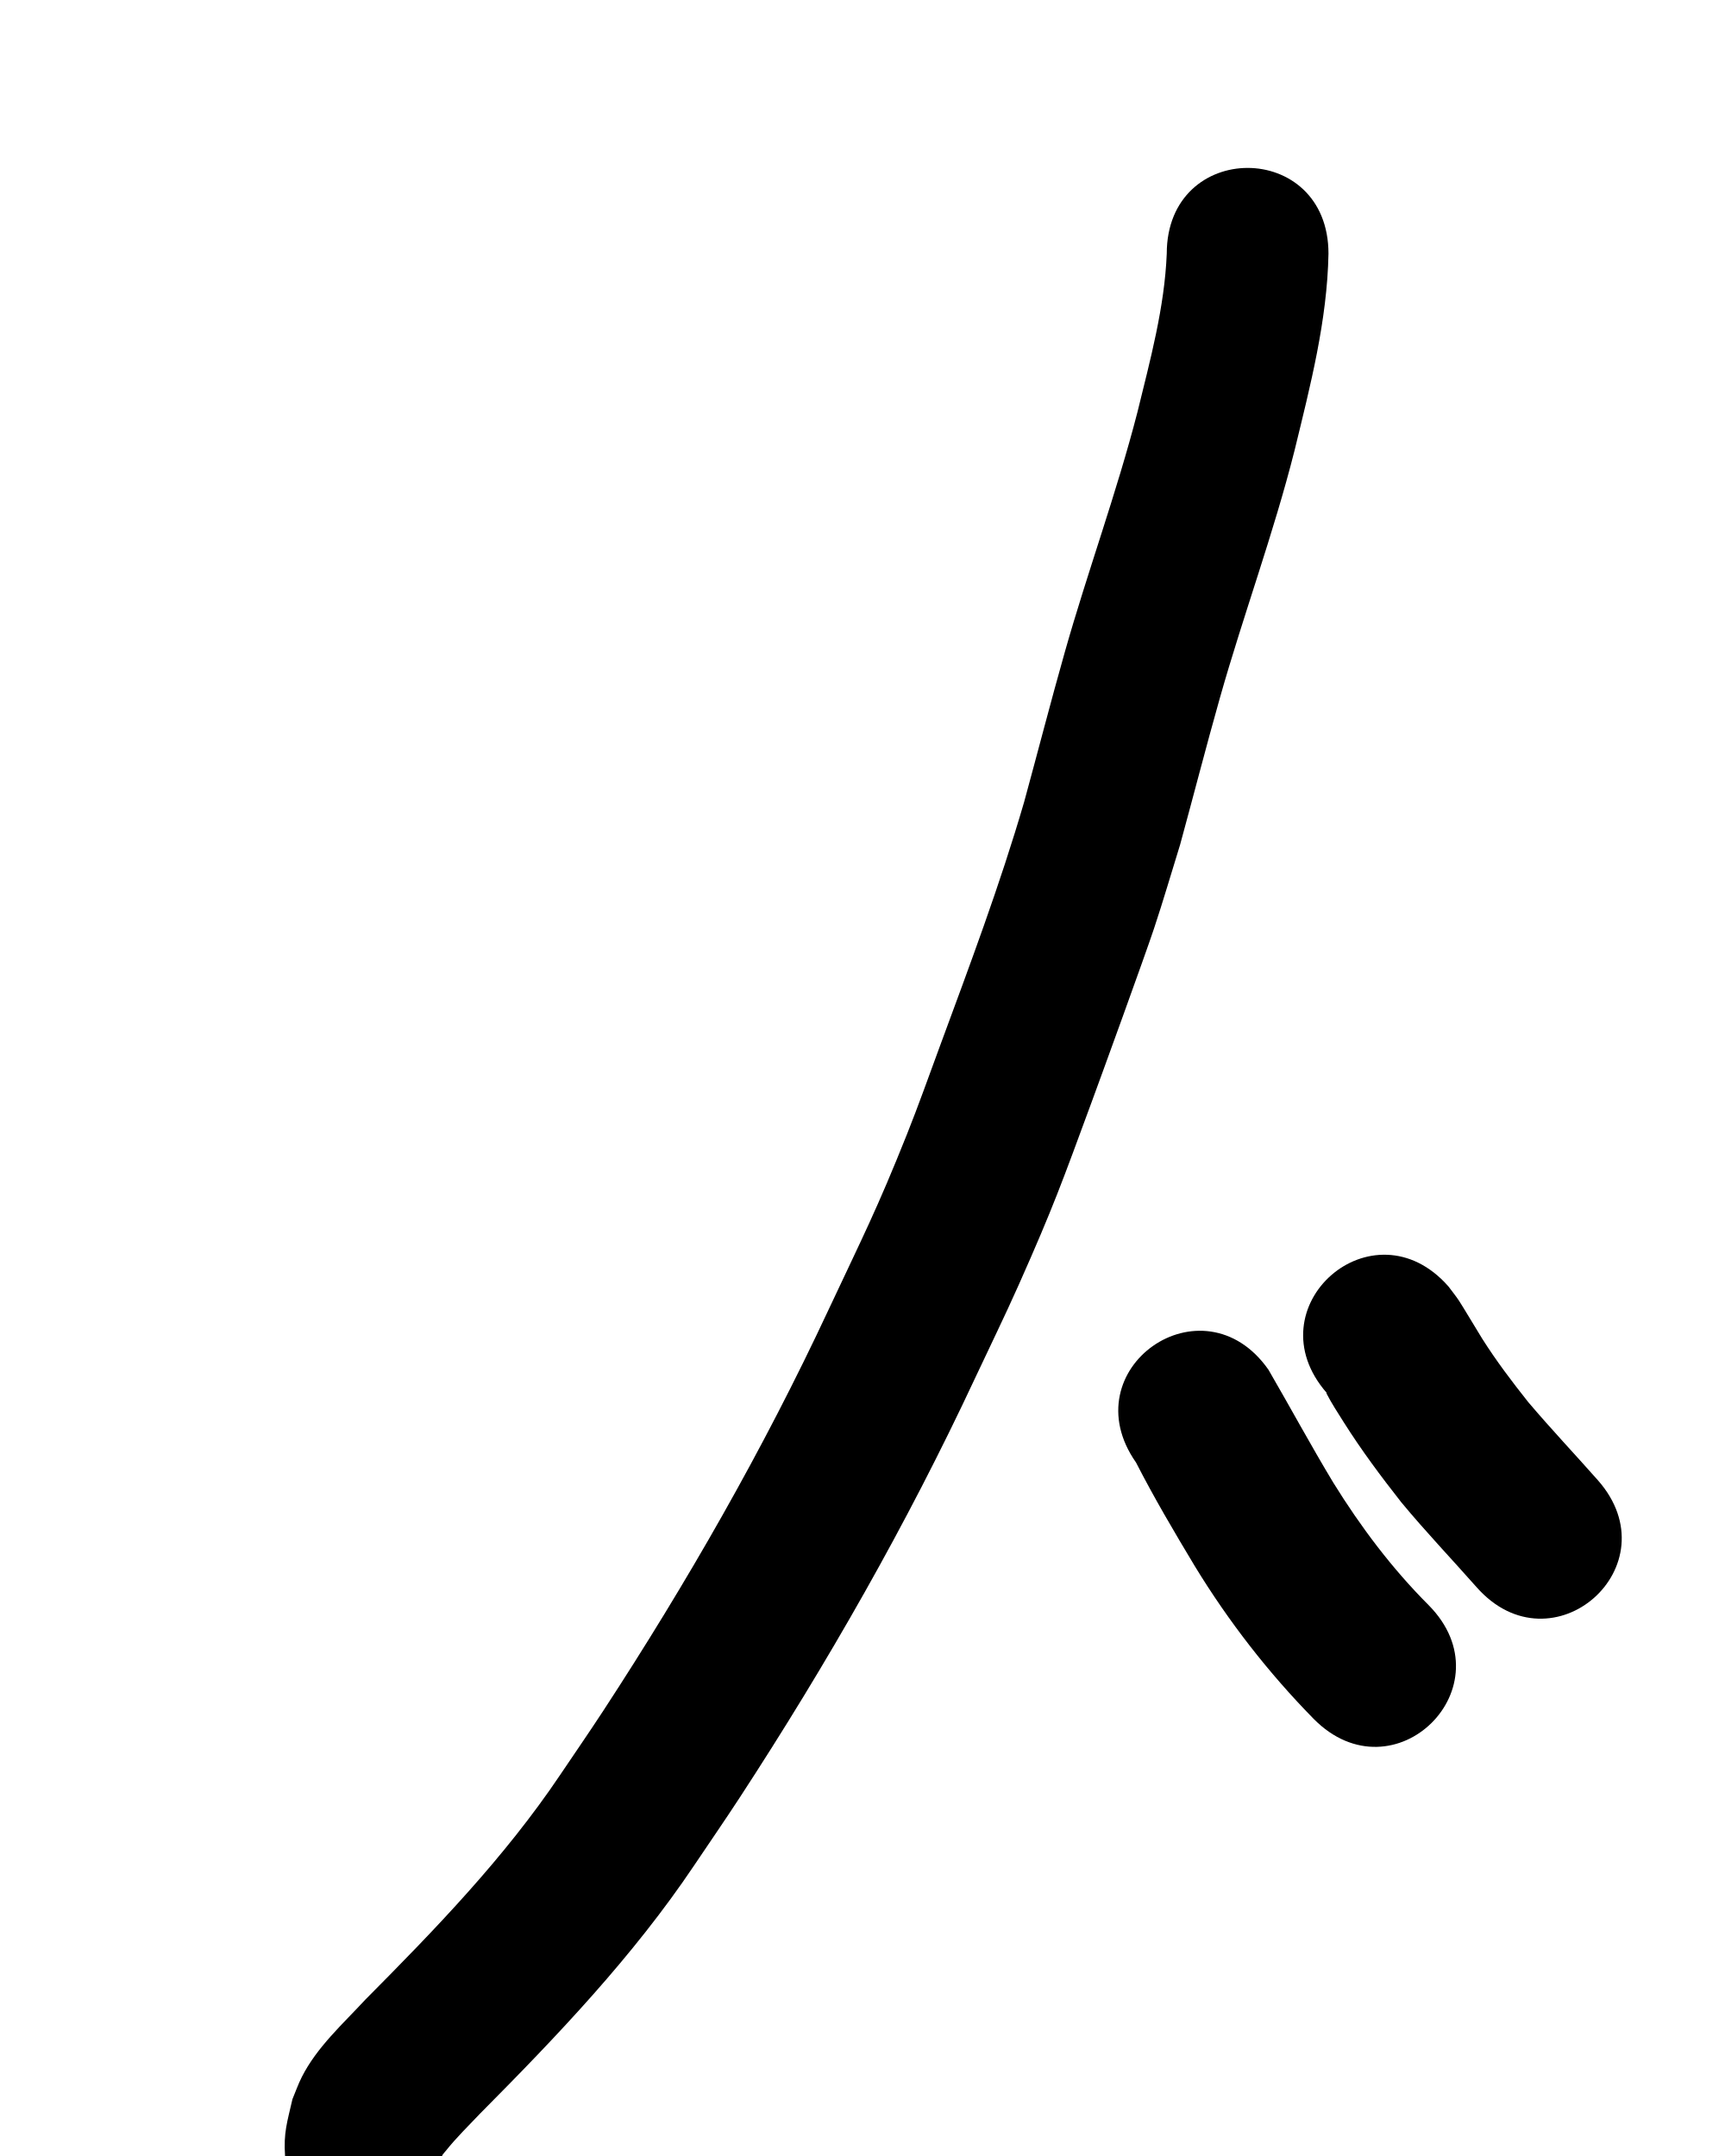
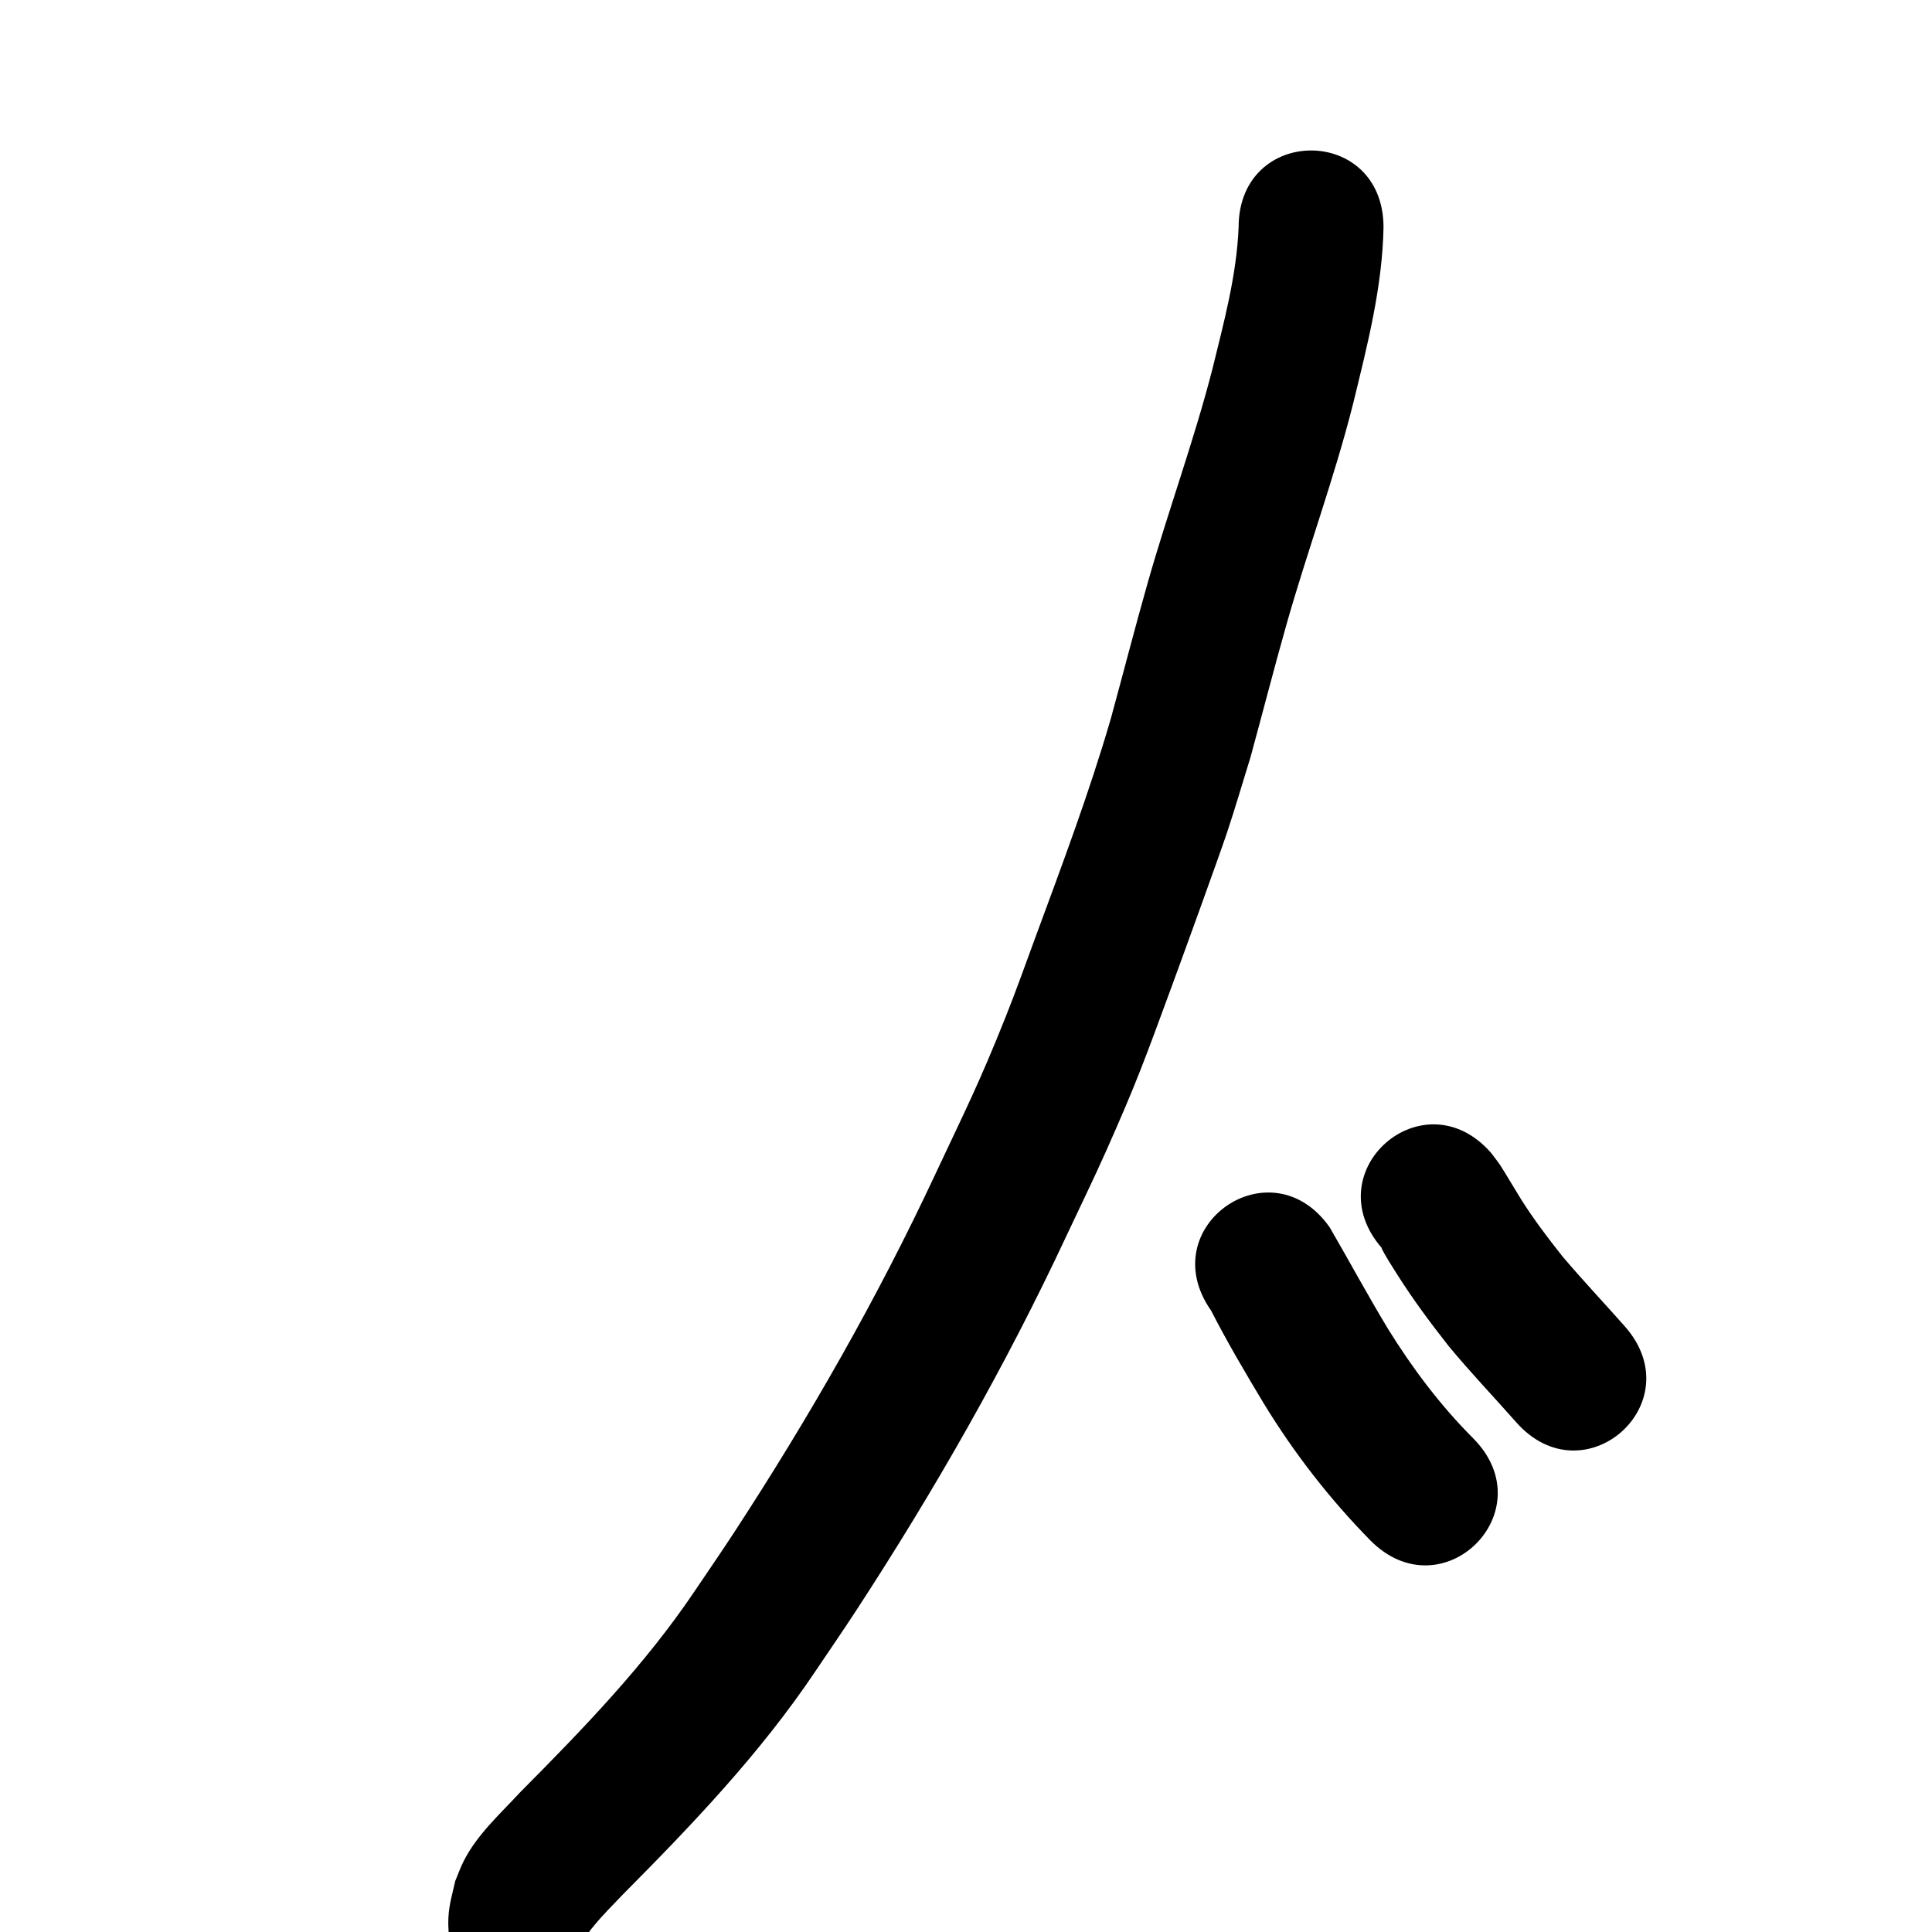
- <svg xmlns="http://www.w3.org/2000/svg" width="800" height="1000">
-   <path d="m 526.865,678.369 c 8.378,16.367 17.753,32.242 27.225,48.001 15.641,25.653 34.117,49.454 55.151,70.885 37.284,37.715 90.621,-15.013 53.337,-52.728 v 0 c -17.022,-17.034 -31.572,-36.383 -44.234,-56.842 -10.409,-17.258 -19.968,-34.973 -30.081,-52.391 -30.458,-43.414 -91.855,-0.34 -61.397,43.074 z" />
-   <path d="m 615.366,646.145 c -0.088,0.006 -0.306,-0.061 -0.266,0.018 2.424,4.682 5.311,9.111 8.127,13.568 8.175,12.936 17.183,25.011 26.628,37.037 11.196,13.534 23.323,26.247 34.945,39.408 35.12,39.738 91.318,-9.93 56.197,-49.667 v 0 c -10.71,-12.109 -21.811,-23.867 -32.265,-36.2 -7.595,-9.568 -14.858,-19.161 -21.393,-29.496 -1.321,-2.089 -9.204,-15.284 -10.75,-17.592 -1.507,-2.249 -3.224,-4.351 -4.836,-6.527 -34.967,-39.872 -91.355,9.578 -56.388,49.451 z" />
-   <path d="m 578.604,77.884 c -18.75,0 -37.5,13.259 -37.5,39.775 -1.022,24.947 -7.666,49.268 -13.568,73.391 -9.664,37.537 -23.09,73.932 -33.658,111.207 -6.57,23.174 -12.568,46.507 -18.924,69.74 -11.203,38.457 -25.322,75.989 -39.174,113.547 -4.991,13.532 -9.803,27.136 -15.15,40.531 -13.954,34.958 -20.481,47.53 -36.549,81.762 -30.079,64.422 -65.465,126.194 -104.324,185.695 -6.529,9.998 -13.328,19.817 -19.992,29.725 -25.769,38.358 -57.89,71.554 -90.32,104.203 -10.437,11.305 -22.436,21.979 -29.492,35.93 -1.674,3.309 -2.885,6.832 -4.328,10.248 -2.451,10.79 -4.164,15.405 -3.422,26.426 h 73.611 c -1.934,0.582 0.278,-1.626 0.939,-2.457 4.884,-6.129 10.522,-11.619 15.904,-17.293 35.781,-36.027 70.957,-72.887 99.354,-115.221 7.022,-10.455 14.184,-20.818 21.066,-31.365 40.575,-62.183 77.463,-126.769 108.914,-194.061 6.807,-14.545 13.889,-28.966 20.422,-43.637 16.196,-36.369 20.321,-48.164 33.85,-84.852 4.743,-12.862 24.584,-67.467 28.908,-80.43 4.304,-12.903 8.083,-25.975 12.125,-38.963 6.202,-22.671 12.046,-45.441 18.443,-68.059 10.891,-38.505 24.862,-76.073 34.658,-114.896 7.291,-29.941 15.133,-60.173 15.707,-91.172 0,-26.516 -18.75,-39.775 -37.5,-39.775 z" />
+ <svg xmlns="http://www.w3.org/2000/svg" width="1000" height="1000">
+   <path d="m 626.865,678.369 c 8.378,16.367 17.753,32.242 27.225,48.001 15.641,25.653 34.117,49.454 55.151,70.885 37.284,37.715 90.621,-15.013 53.337,-52.728 v 0 c -17.022,-17.034 -31.572,-36.383 -44.234,-56.842 -10.409,-17.258 -19.968,-34.973 -30.081,-52.391 -30.458,-43.414 -91.855,-0.34 -61.397,43.074 z" />
+   <path d="m 715.366,646.145 c -0.088,0.006 -0.306,-0.061 -0.266,0.018 2.424,4.682 5.311,9.111 8.127,13.568 8.175,12.936 17.183,25.011 26.628,37.037 11.196,13.534 23.323,26.247 34.945,39.408 35.12,39.738 91.318,-9.93 56.197,-49.667 v 0 c -10.71,-12.109 -21.811,-23.867 -32.265,-36.2 -7.595,-9.568 -14.858,-19.161 -21.393,-29.496 -1.321,-2.089 -9.204,-15.284 -10.75,-17.592 -1.507,-2.249 -3.224,-4.351 -4.836,-6.527 -34.967,-39.872 -91.355,9.578 -56.388,49.451 z" />
+   <path d="m 678.604,77.884 c -18.75,0 -37.5,13.259 -37.5,39.775 -1.022,24.947 -7.666,49.268 -13.568,73.391 -9.664,37.537 -23.09,73.932 -33.658,111.207 -6.57,23.174 -12.568,46.507 -18.924,69.74 -11.203,38.457 -25.322,75.989 -39.174,113.547 -4.991,13.532 -9.803,27.136 -15.15,40.531 -13.954,34.958 -20.481,47.53 -36.549,81.762 -30.079,64.422 -65.465,126.194 -104.324,185.695 -6.529,9.998 -13.328,19.817 -19.992,29.725 -25.769,38.358 -57.89,71.554 -90.32,104.203 -10.437,11.305 -22.436,21.979 -29.492,35.93 -1.674,3.309 -2.885,6.832 -4.328,10.248 -2.451,10.79 -4.164,15.405 -3.422,26.426 h 73.611 c -1.934,0.582 0.278,-1.626 0.939,-2.457 4.884,-6.129 10.522,-11.619 15.904,-17.293 35.781,-36.027 70.957,-72.887 99.354,-115.221 7.022,-10.455 14.184,-20.818 21.066,-31.365 40.575,-62.183 77.463,-126.769 108.914,-194.061 6.807,-14.545 13.889,-28.966 20.422,-43.637 16.196,-36.369 20.321,-48.164 33.85,-84.852 4.743,-12.862 24.584,-67.467 28.908,-80.43 4.304,-12.903 8.083,-25.975 12.125,-38.963 6.202,-22.671 12.046,-45.441 18.443,-68.059 10.891,-38.505 24.862,-76.073 34.658,-114.896 7.291,-29.941 15.133,-60.173 15.707,-91.172 0,-26.516 -18.75,-39.775 -37.5,-39.775 z" />
</svg>
